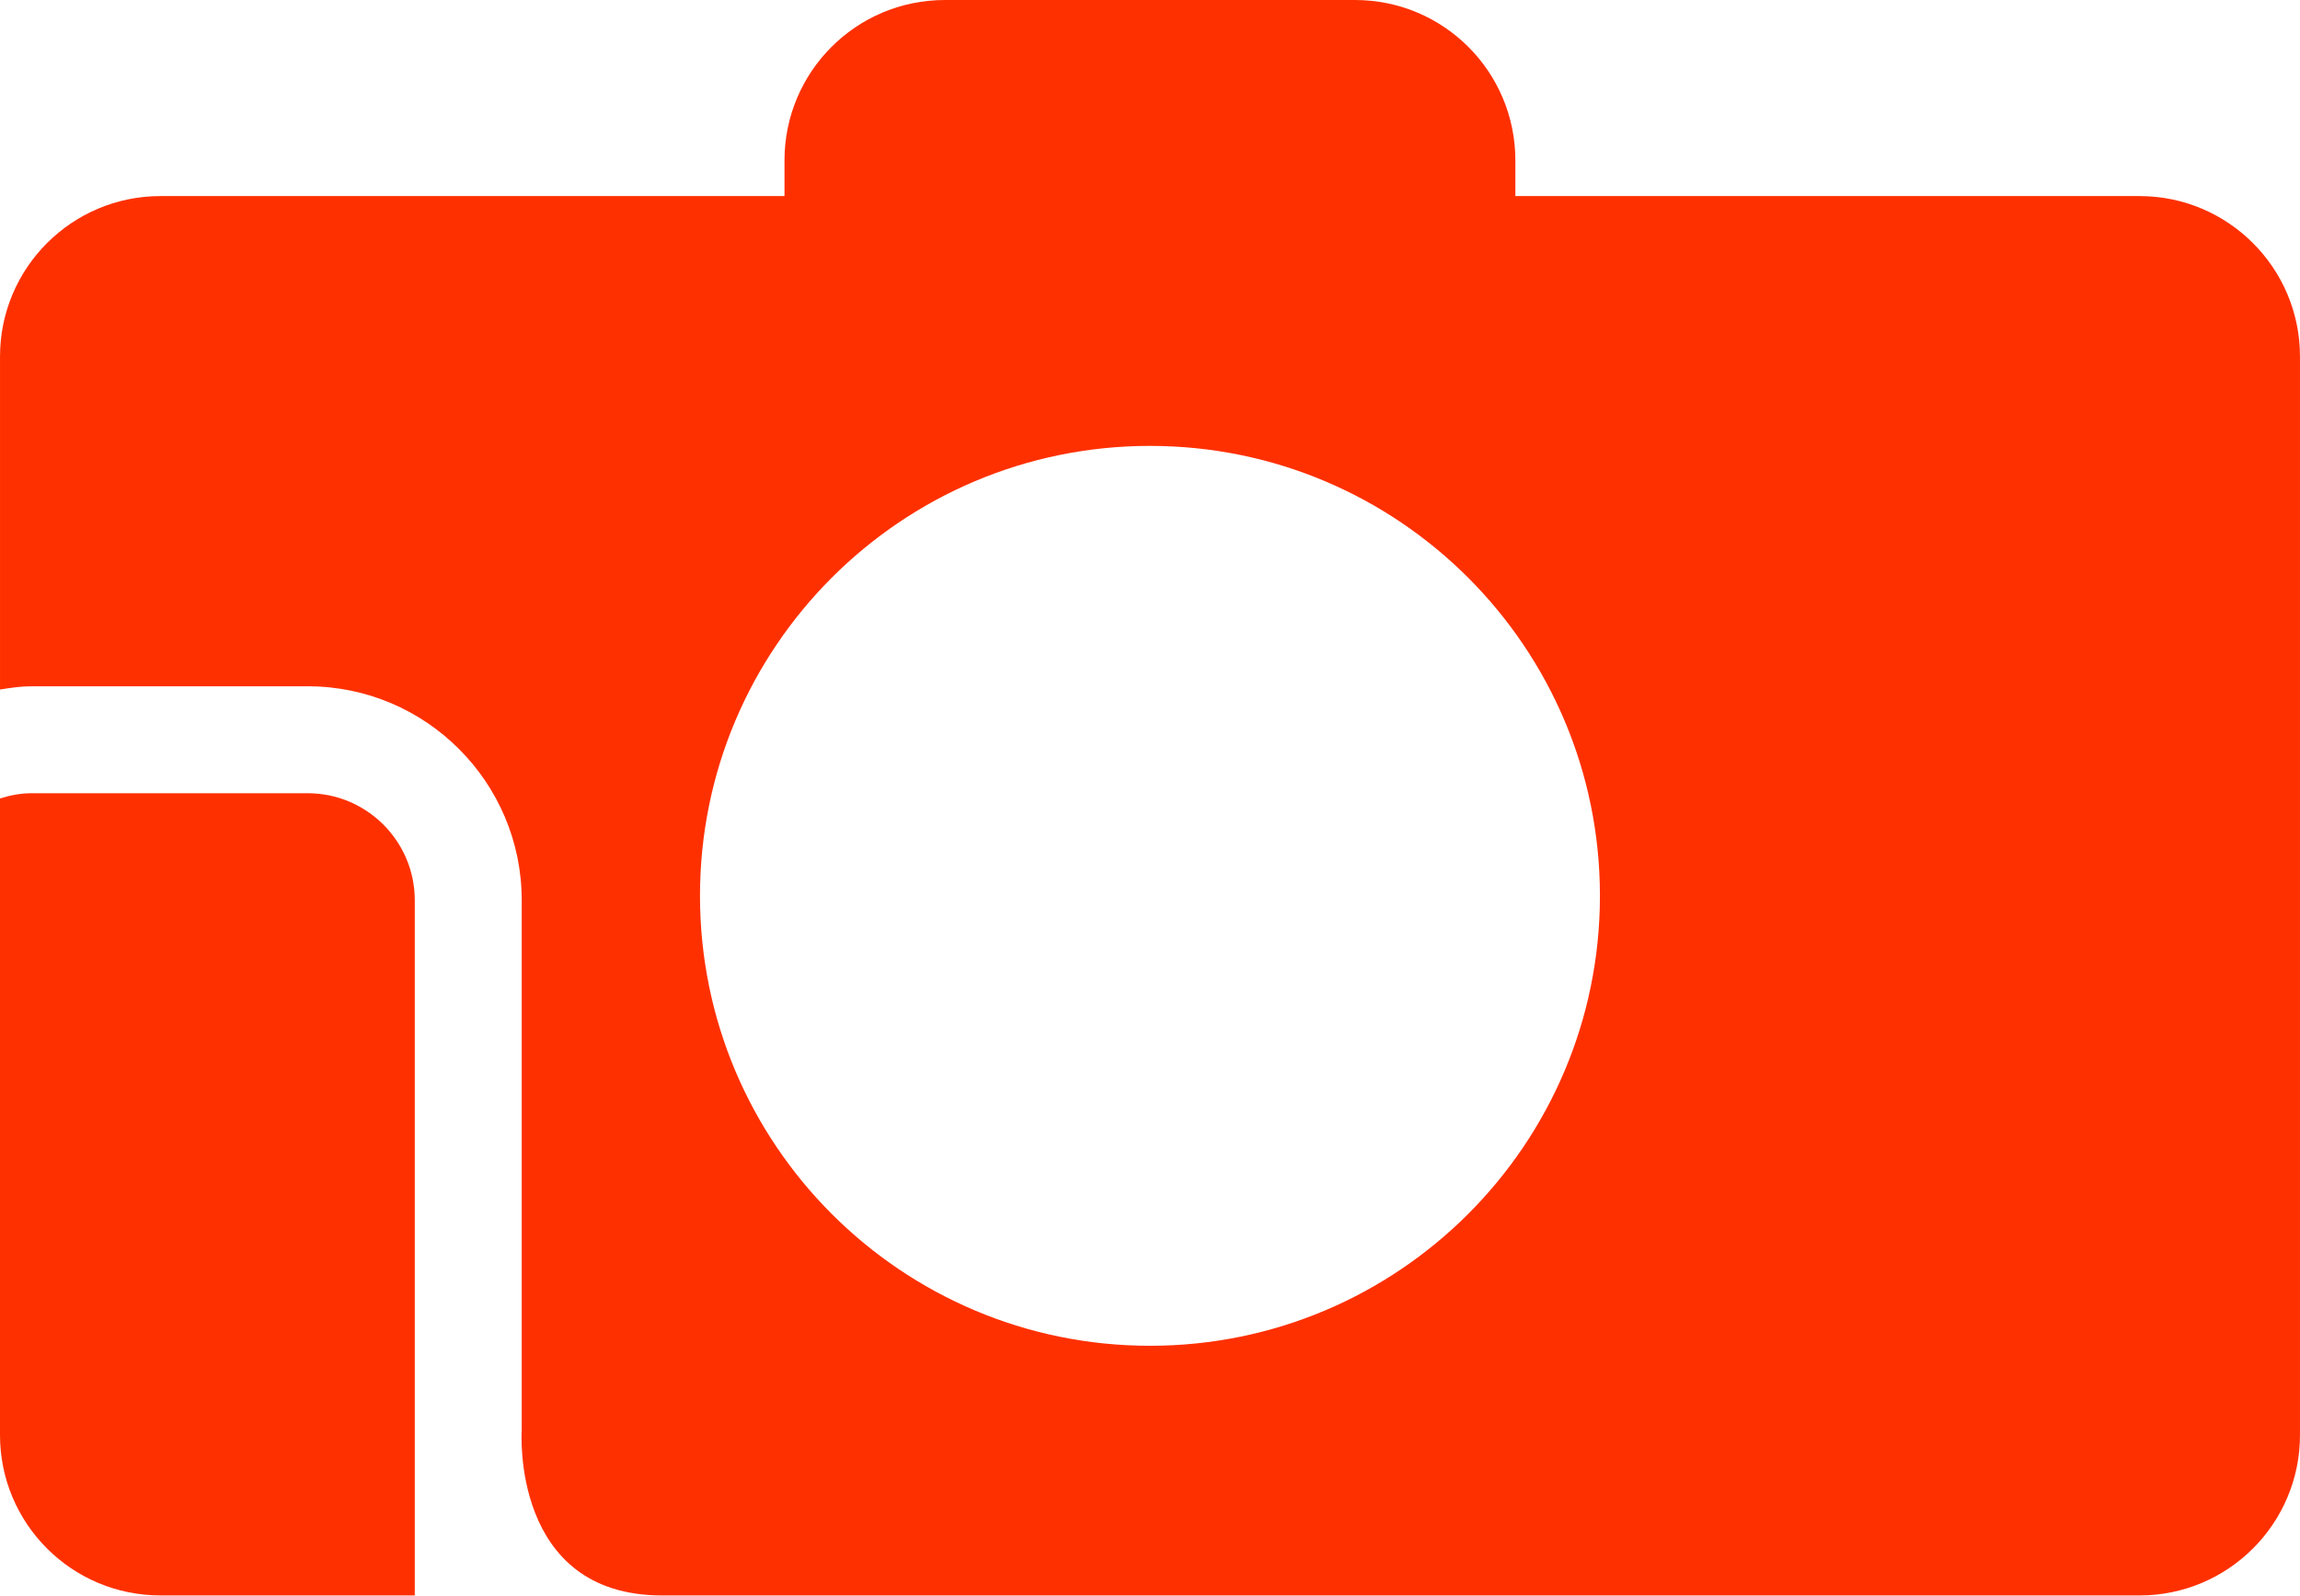
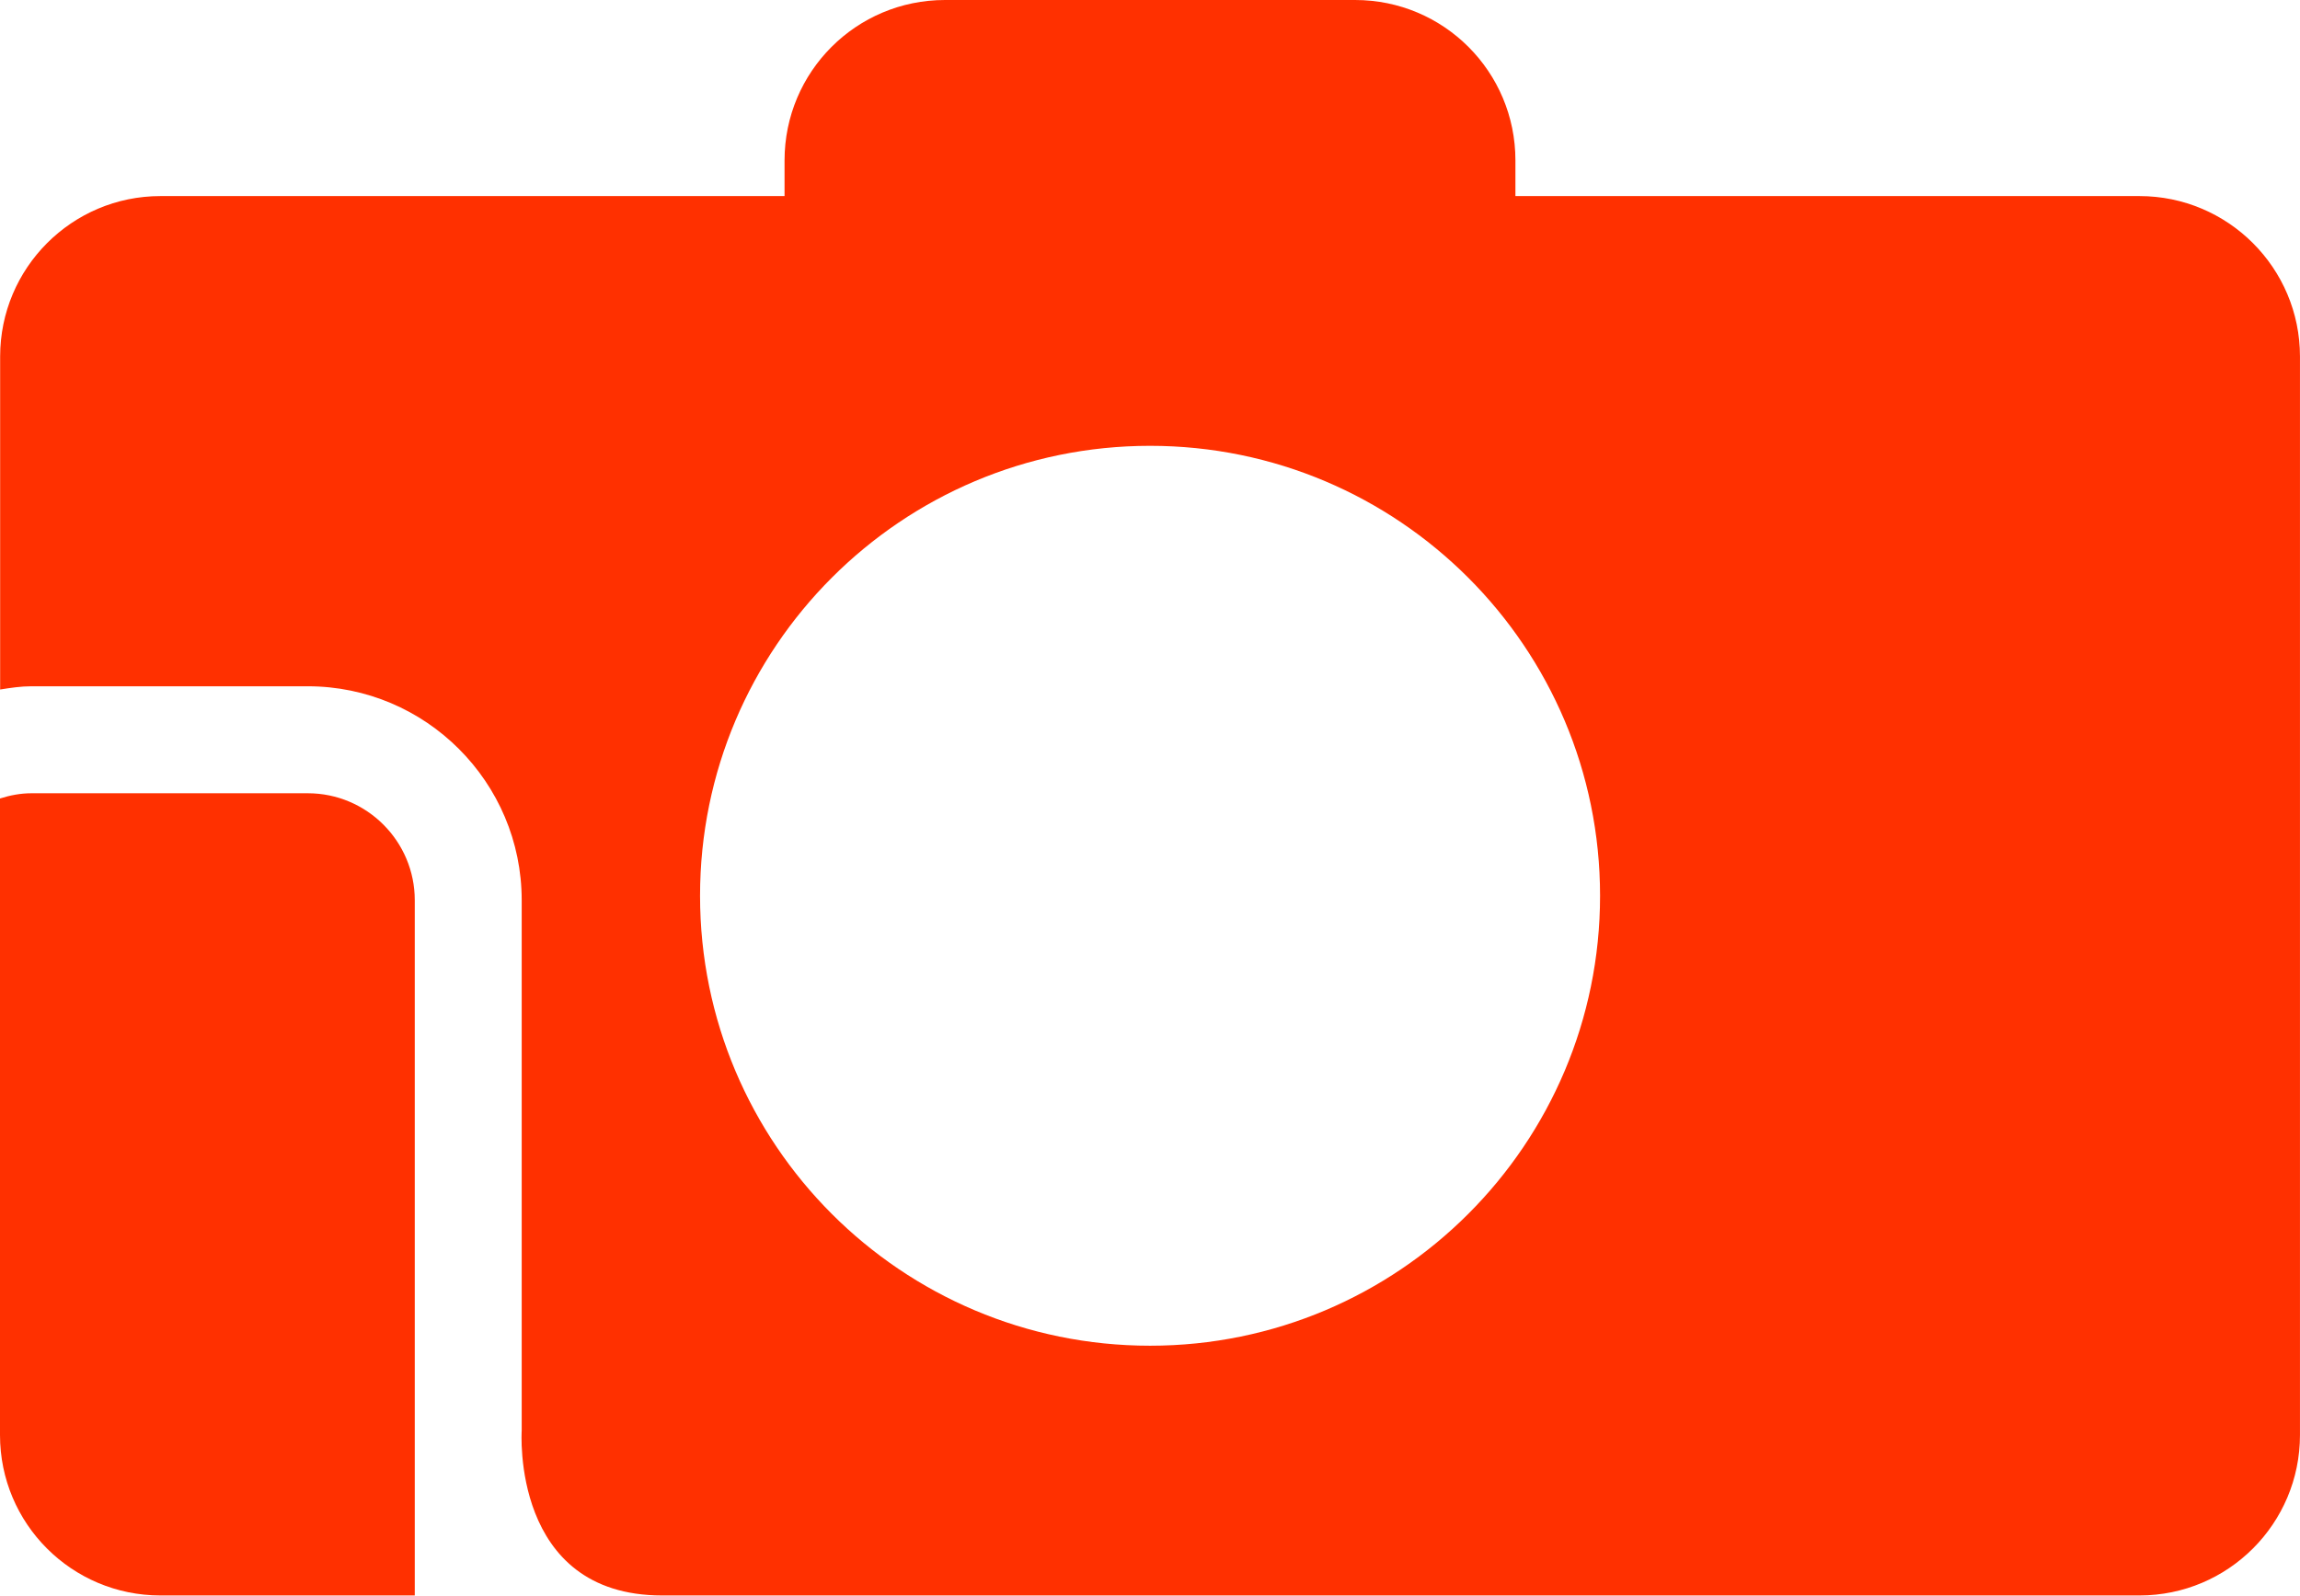
- <svg xmlns="http://www.w3.org/2000/svg" id="svg2" version="1.1" xml:space="preserve" width="41.783" height="28.987" viewBox="0 0 41.783 28.987">
-   <defs id="defs6">
-     <clipPath clipPathUnits="userSpaceOnUse" id="clipPath16">
-       <path d="m 0,841.89 595.28,0 L 595.28,0 0,0 0,841.89 Z" id="path18" />
+ <svg xmlns="http://www.w3.org/2000/svg" width="41.783" height="28.987" viewBox="0 0 41.783 28.987">
+   <defs>
+     <clipPath id="a">
+       <path d="M0 841.89h595.28V0H0v841.89z" />
    </clipPath>
  </defs>
-   <g id="g10" transform="matrix(1.25,0,0,-1.25,-329.7909,896.4495)">
-     <g id="g12">
-       <g id="g14" clip-path="url(#clipPath16)">
-         <g id="g20" transform="translate(268.3047,705.6299)">
-           <path d="m 0,0 -4.016,0 c -0.16,0 -0.311,-0.031 -0.456,-0.076 l 0,-9.252 c 0,-1.289 1.044,-2.332 2.332,-2.332 l 3.696,0 0,10.105 C 1.556,-0.699 0.859,0 0,0" style="fill:#ff3000;fill-opacity:1;fill-rule:nonzero;stroke:none" id="path22" />
-         </g>
-         <g id="g24" transform="translate(280.5459,697.5986)">
-           <path d="m 0,0 c -3.612,0 -6.54,2.928 -6.54,6.541 0,3.611 2.928,6.539 6.54,6.539 3.611,0 6.539,-2.928 6.539,-6.539 C 6.539,2.928 3.611,0 0,0 m 14.381,16.711 -9.071,0 0,0.518 c 0,1.289 -1.042,2.332 -2.331,2.332 l -5.959,0 c -1.289,0 -2.332,-1.043 -2.332,-2.332 l 0,-0.518 -9.069,0 c -1.288,0 -2.332,-1.045 -2.332,-2.332 l 0,-4.84 c 0.151,0.024 0.3,0.047 0.456,0.047 l 4.016,0 c 1.716,0 3.11,-1.395 3.11,-3.109 l 0,-7.709 c 0,0 -0.159,-2.397 2.04,-2.397 l 21.472,0 c 1.287,0 2.332,1.043 2.332,2.332 l 0,15.676 c 0,1.287 -1.045,2.332 -2.332,2.332" style="fill:#ff3000;fill-opacity:1;fill-rule:nonzero;stroke:none" id="path26" />
-         </g>
-       </g>
-     </g>
+   <g clip-path="url(#a)" transform="matrix(1.25 0 0 -1.25 -329.79 896.45)">
+     <path d="M268.305 705.63h-4.016c-.16 0-.312-.03-.457-.076v-9.252c0-1.29 1.044-2.332 2.332-2.332h3.696v10.105c0 .856-.696 1.555-1.555 1.555" fill="#ff3000" />
+     <path d="M280.546 697.6c-3.612 0-6.54 2.927-6.54 6.54 0 3.61 2.928 6.54 6.54 6.54 3.61 0 6.54-2.93 6.54-6.54 0-3.613-2.93-6.54-6.54-6.54m14.38 16.71h-9.07v.518c0 1.29-1.042 2.332-2.33 2.332h-5.96c-1.29 0-2.332-1.043-2.332-2.332v-.518h-9.07c-1.287 0-2.33-1.045-2.33-2.332v-4.84c.15.024.3.047.455.047h4.015c1.716 0 3.11-1.395 3.11-3.11v-7.708s-.16-2.397 2.04-2.397h21.472c1.287 0 2.332 1.043 2.332 2.332v15.676c0 1.287-1.046 2.332-2.333 2.332" fill="#ff3000" />
  </g>
</svg>
